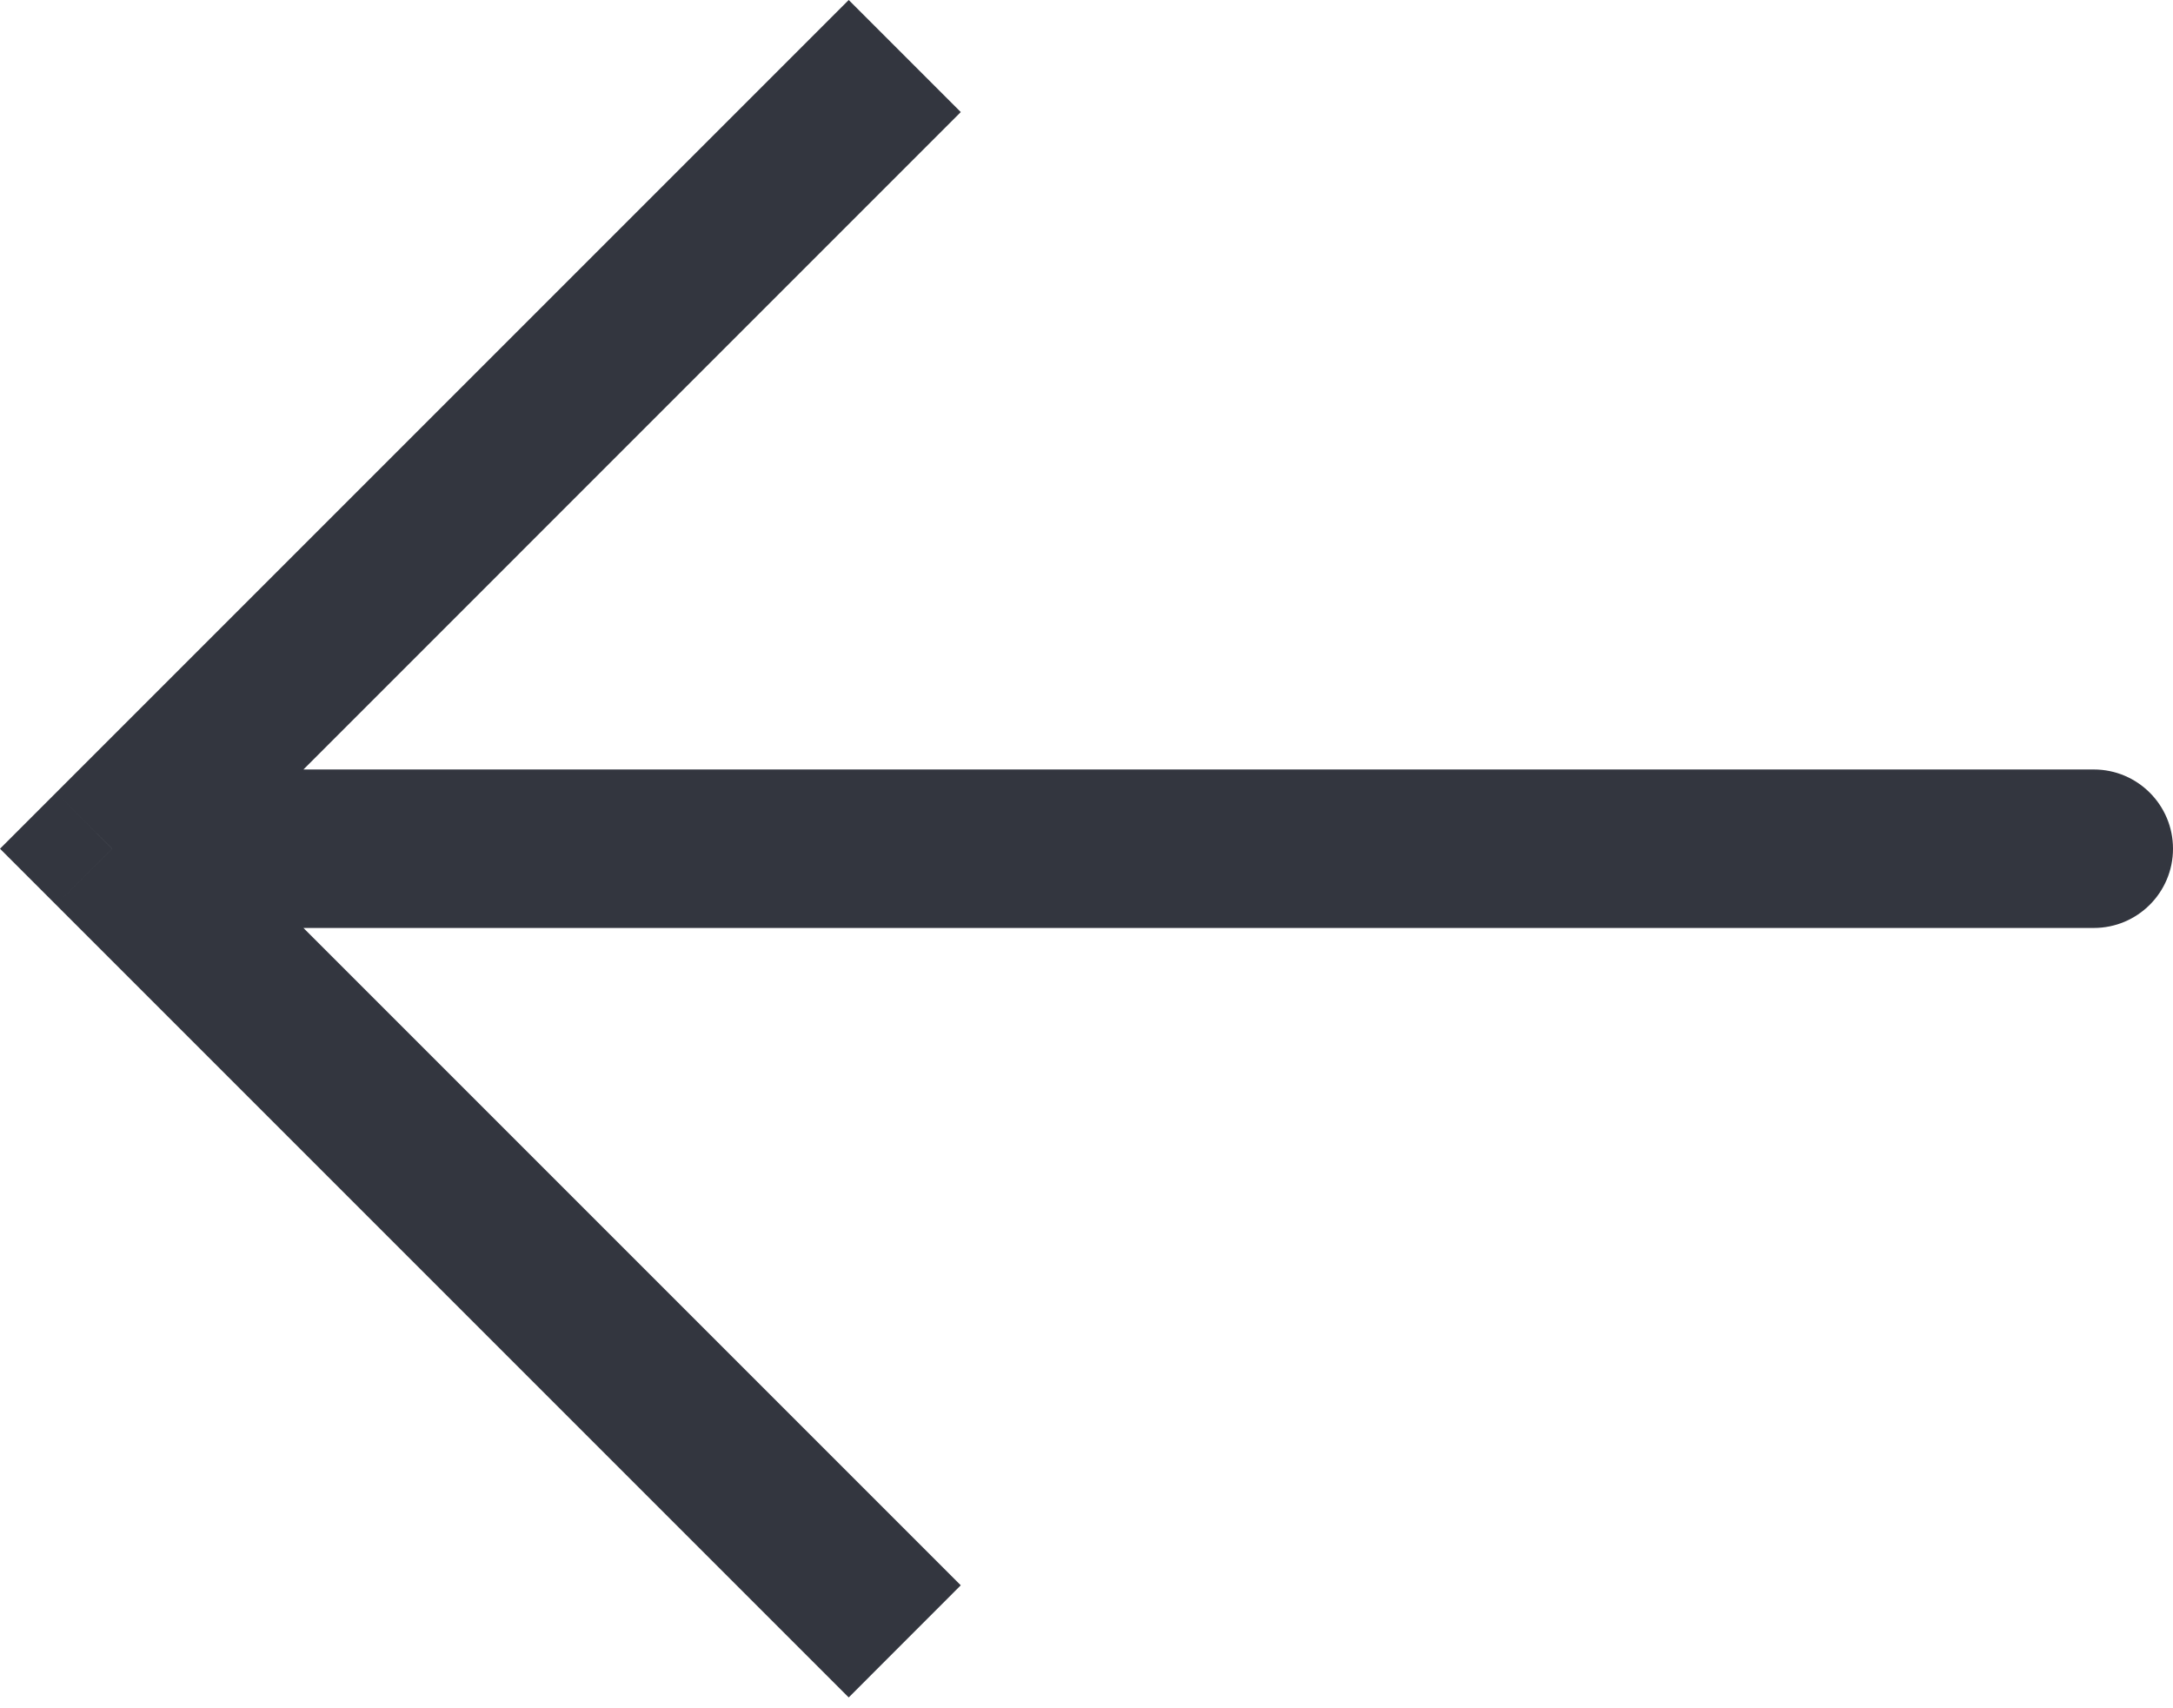
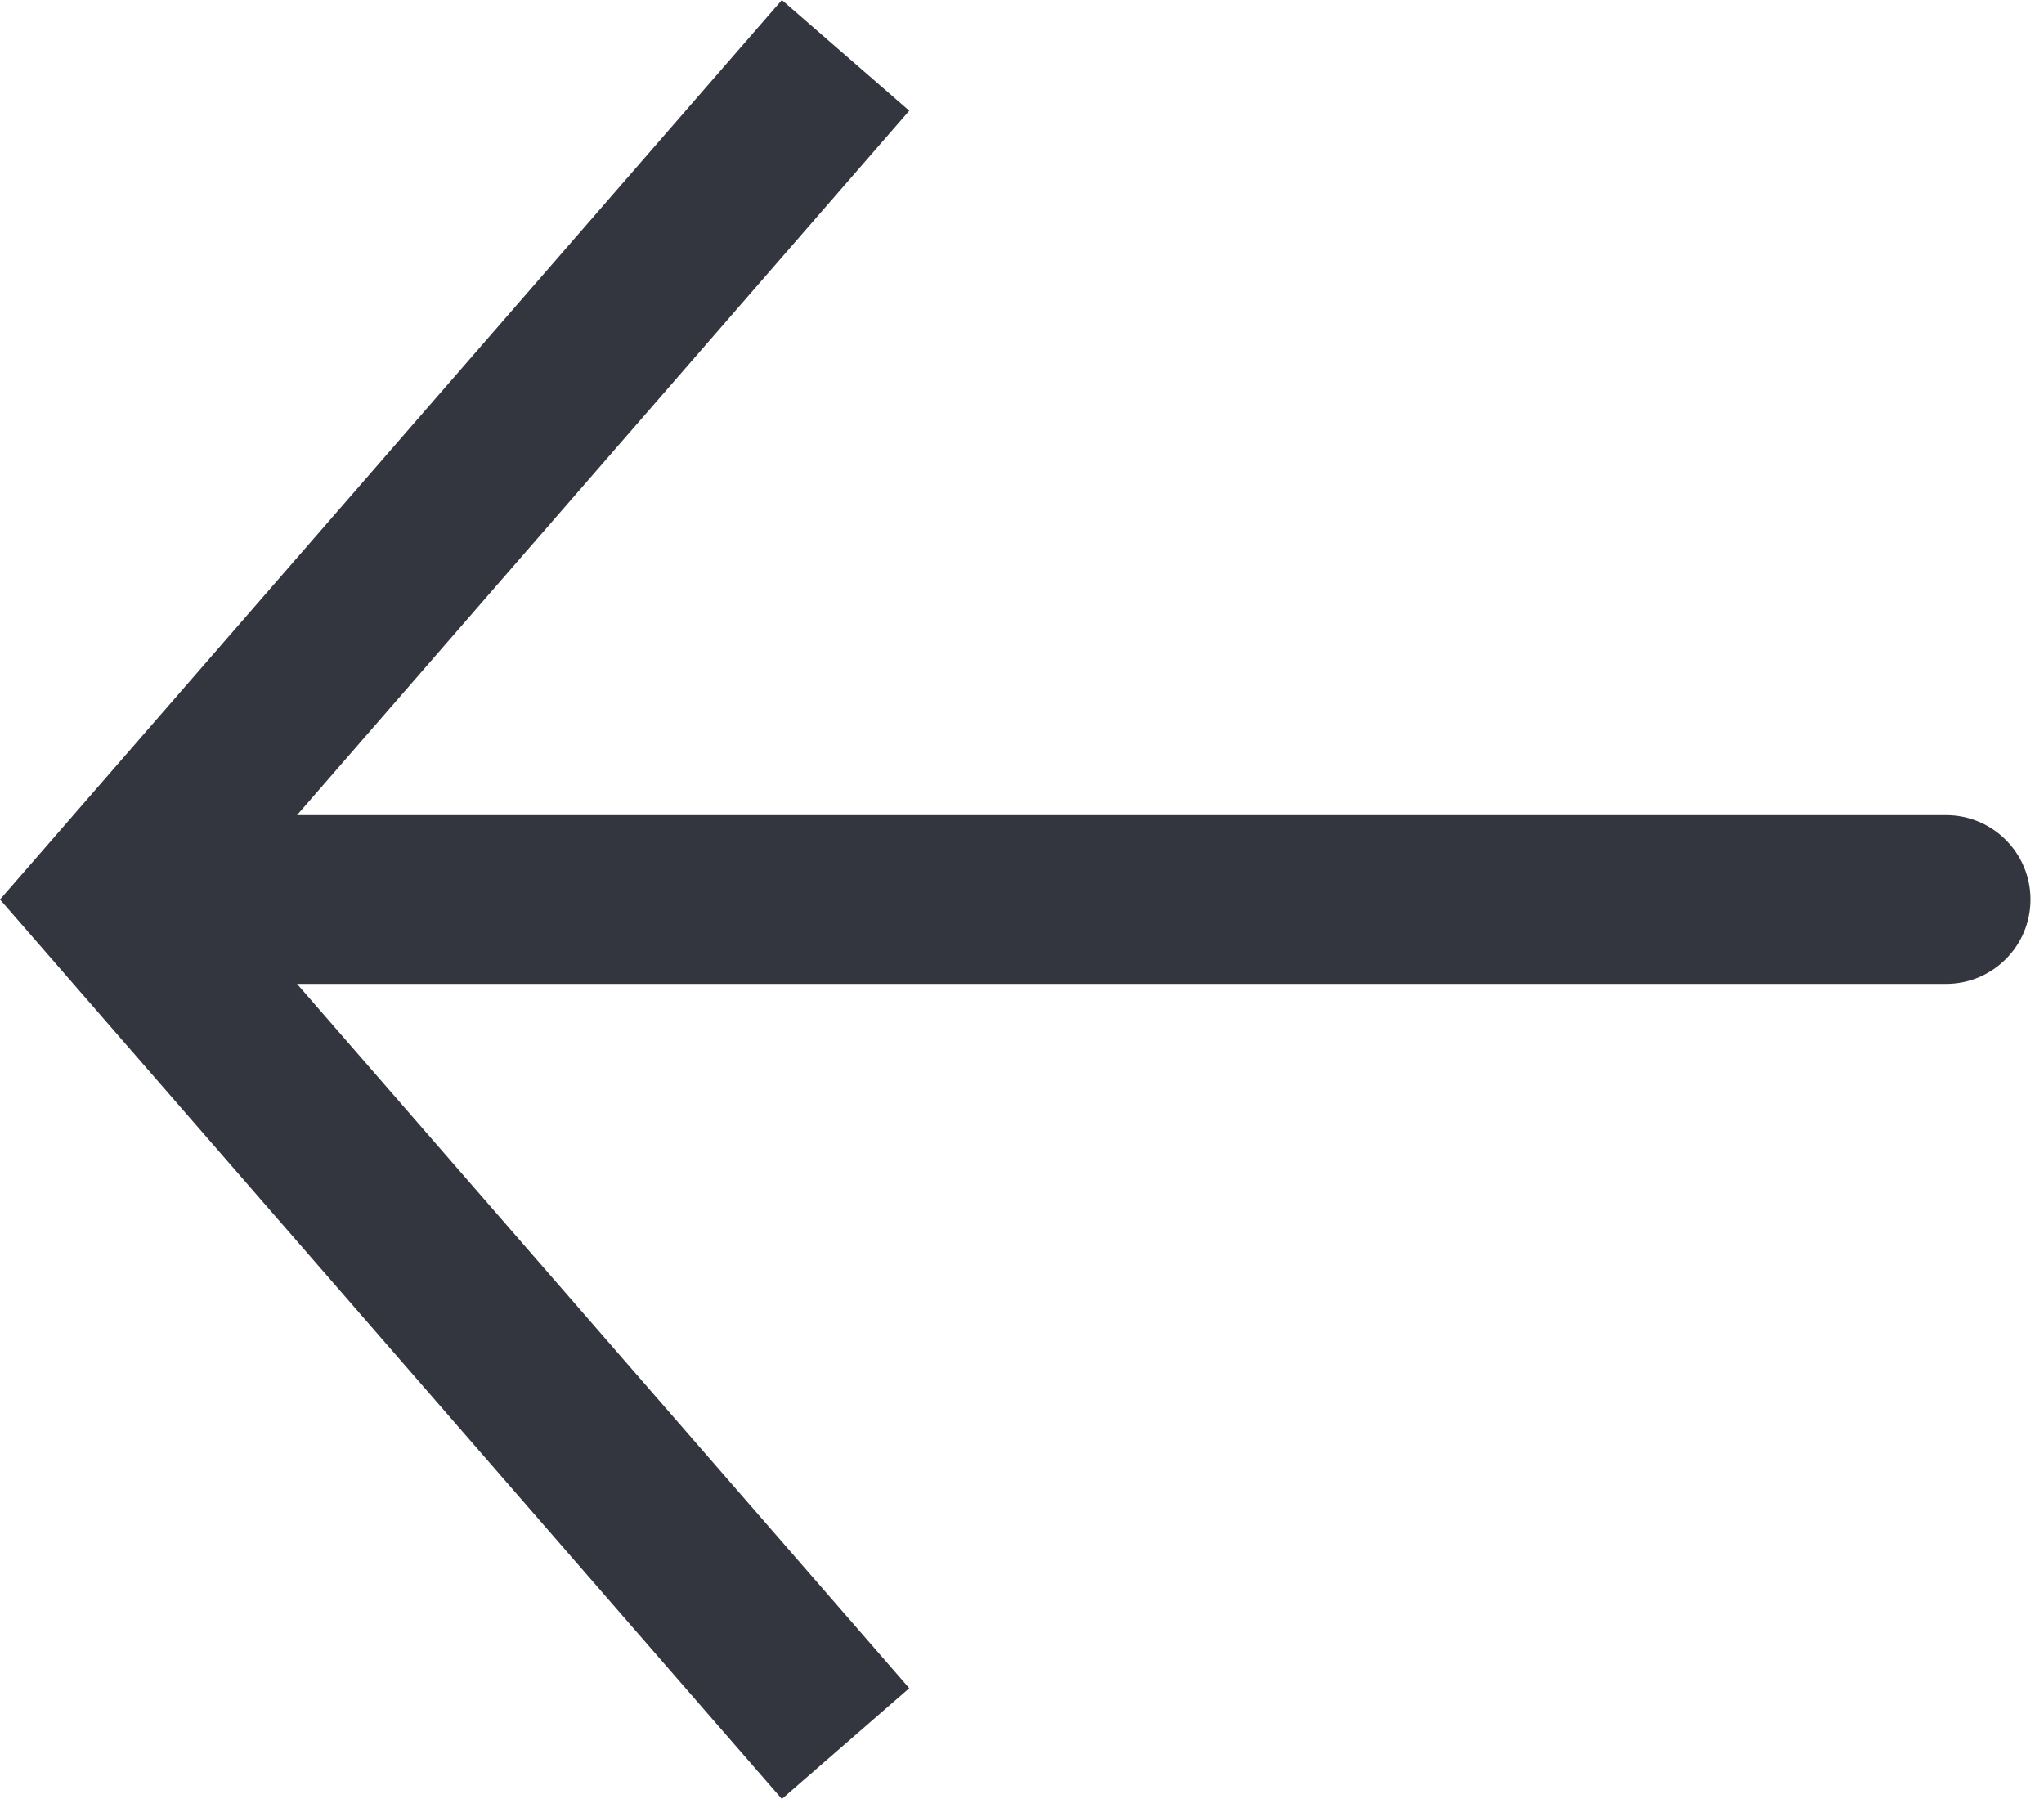
- <svg xmlns="http://www.w3.org/2000/svg" width="28" height="22" viewBox="0 0 28 22" fill="none">
-   <path d="M1.444 10.936L0.722 10.214L1.58284e-06 10.936L0.722 11.658L1.444 10.936ZM26.979 11.957C27.543 11.957 28 11.5 28 10.936C28 10.372 27.543 9.915 26.979 9.915V11.957ZM10.936 -1.47934e-05L0.722 10.214L2.167 11.658L12.38 1.444L10.936 -1.47934e-05ZM0.722 11.658L10.936 21.872L12.38 20.427L2.167 10.214L0.722 11.658ZM1.444 11.957H26.979V9.915H1.444V11.957Z" fill="#33363F" />
+ <svg xmlns="http://www.w3.org/2000/svg" width="25" height="22" viewBox="0 0 25 22" fill="none">
+   <path d="M1.368 11L0.589 10.323L5.29145e-06 11L0.589 11.677L1.368 11ZM23.802 12.032C24.372 12.032 24.835 11.57 24.835 11C24.835 10.43 24.372 9.968 23.802 9.968V12.032ZM9.563 -8.55245e-06L0.589 10.323L2.147 11.677L11.121 1.354L9.563 -8.55245e-06ZM0.589 11.677L9.563 22L11.121 20.645L2.147 10.323L0.589 11.677ZM1.368 12.032H23.802V9.968H1.368V12.032Z" fill="#33363F" />
</svg>
